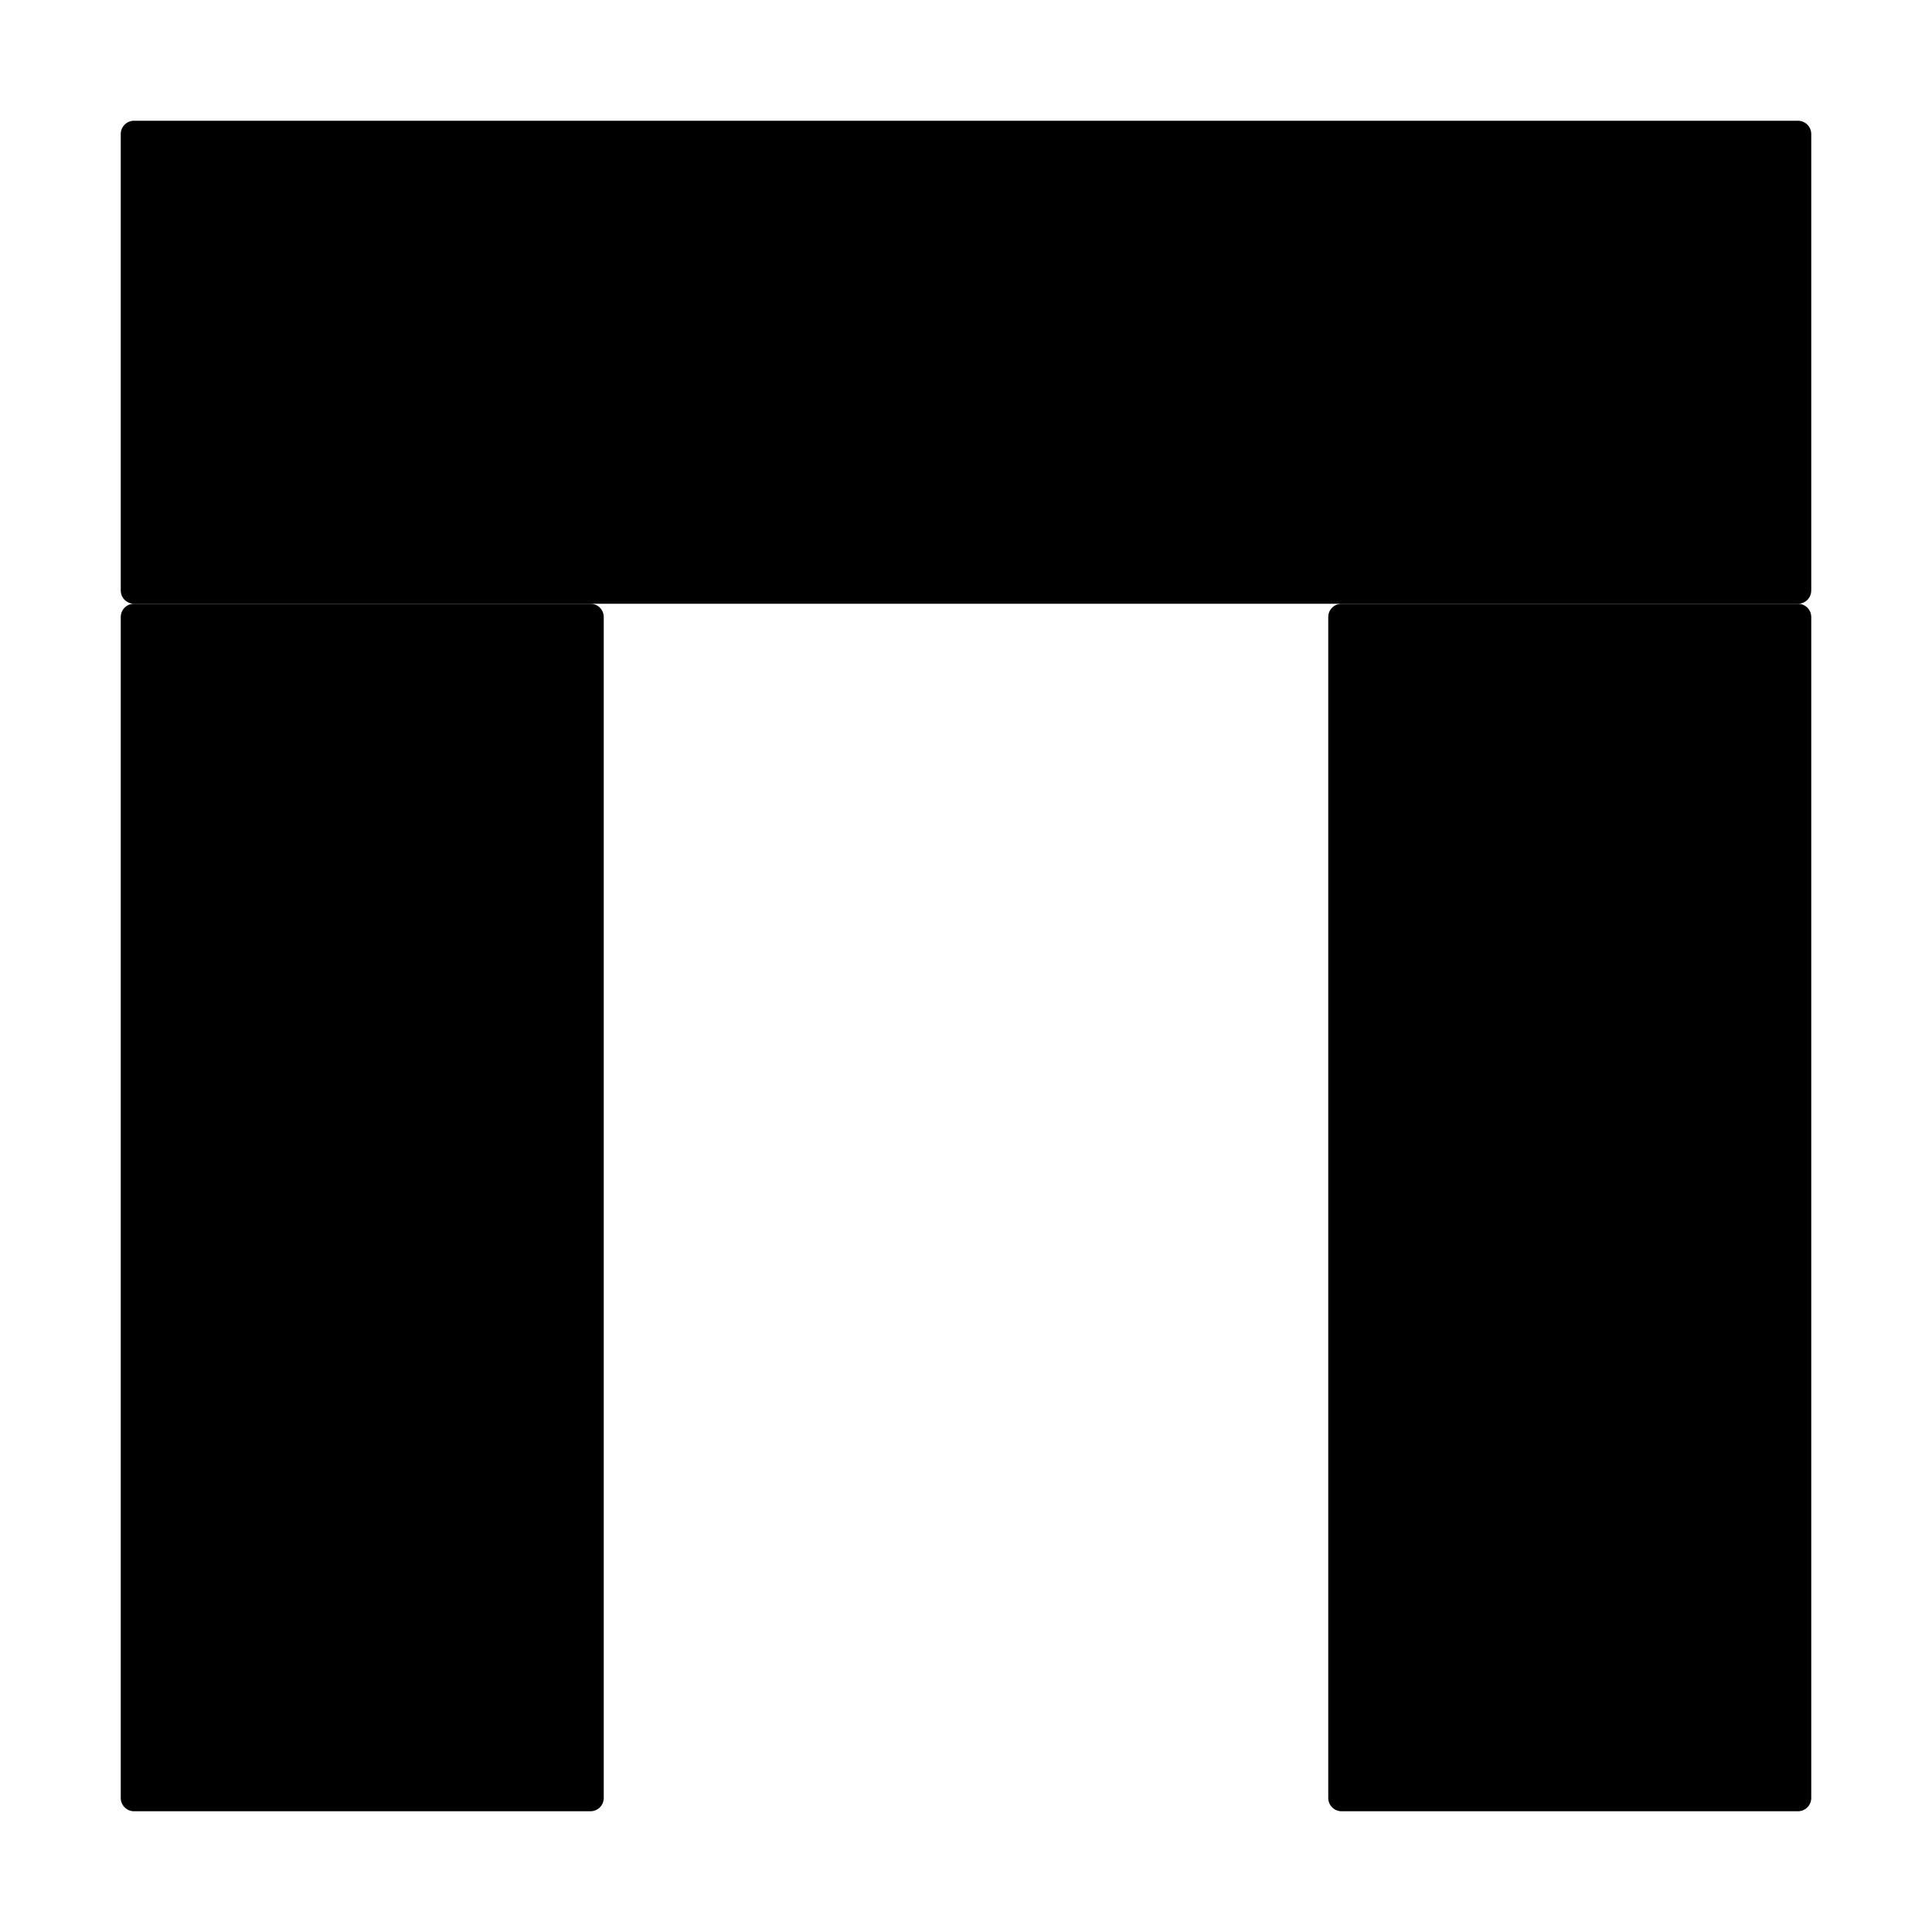
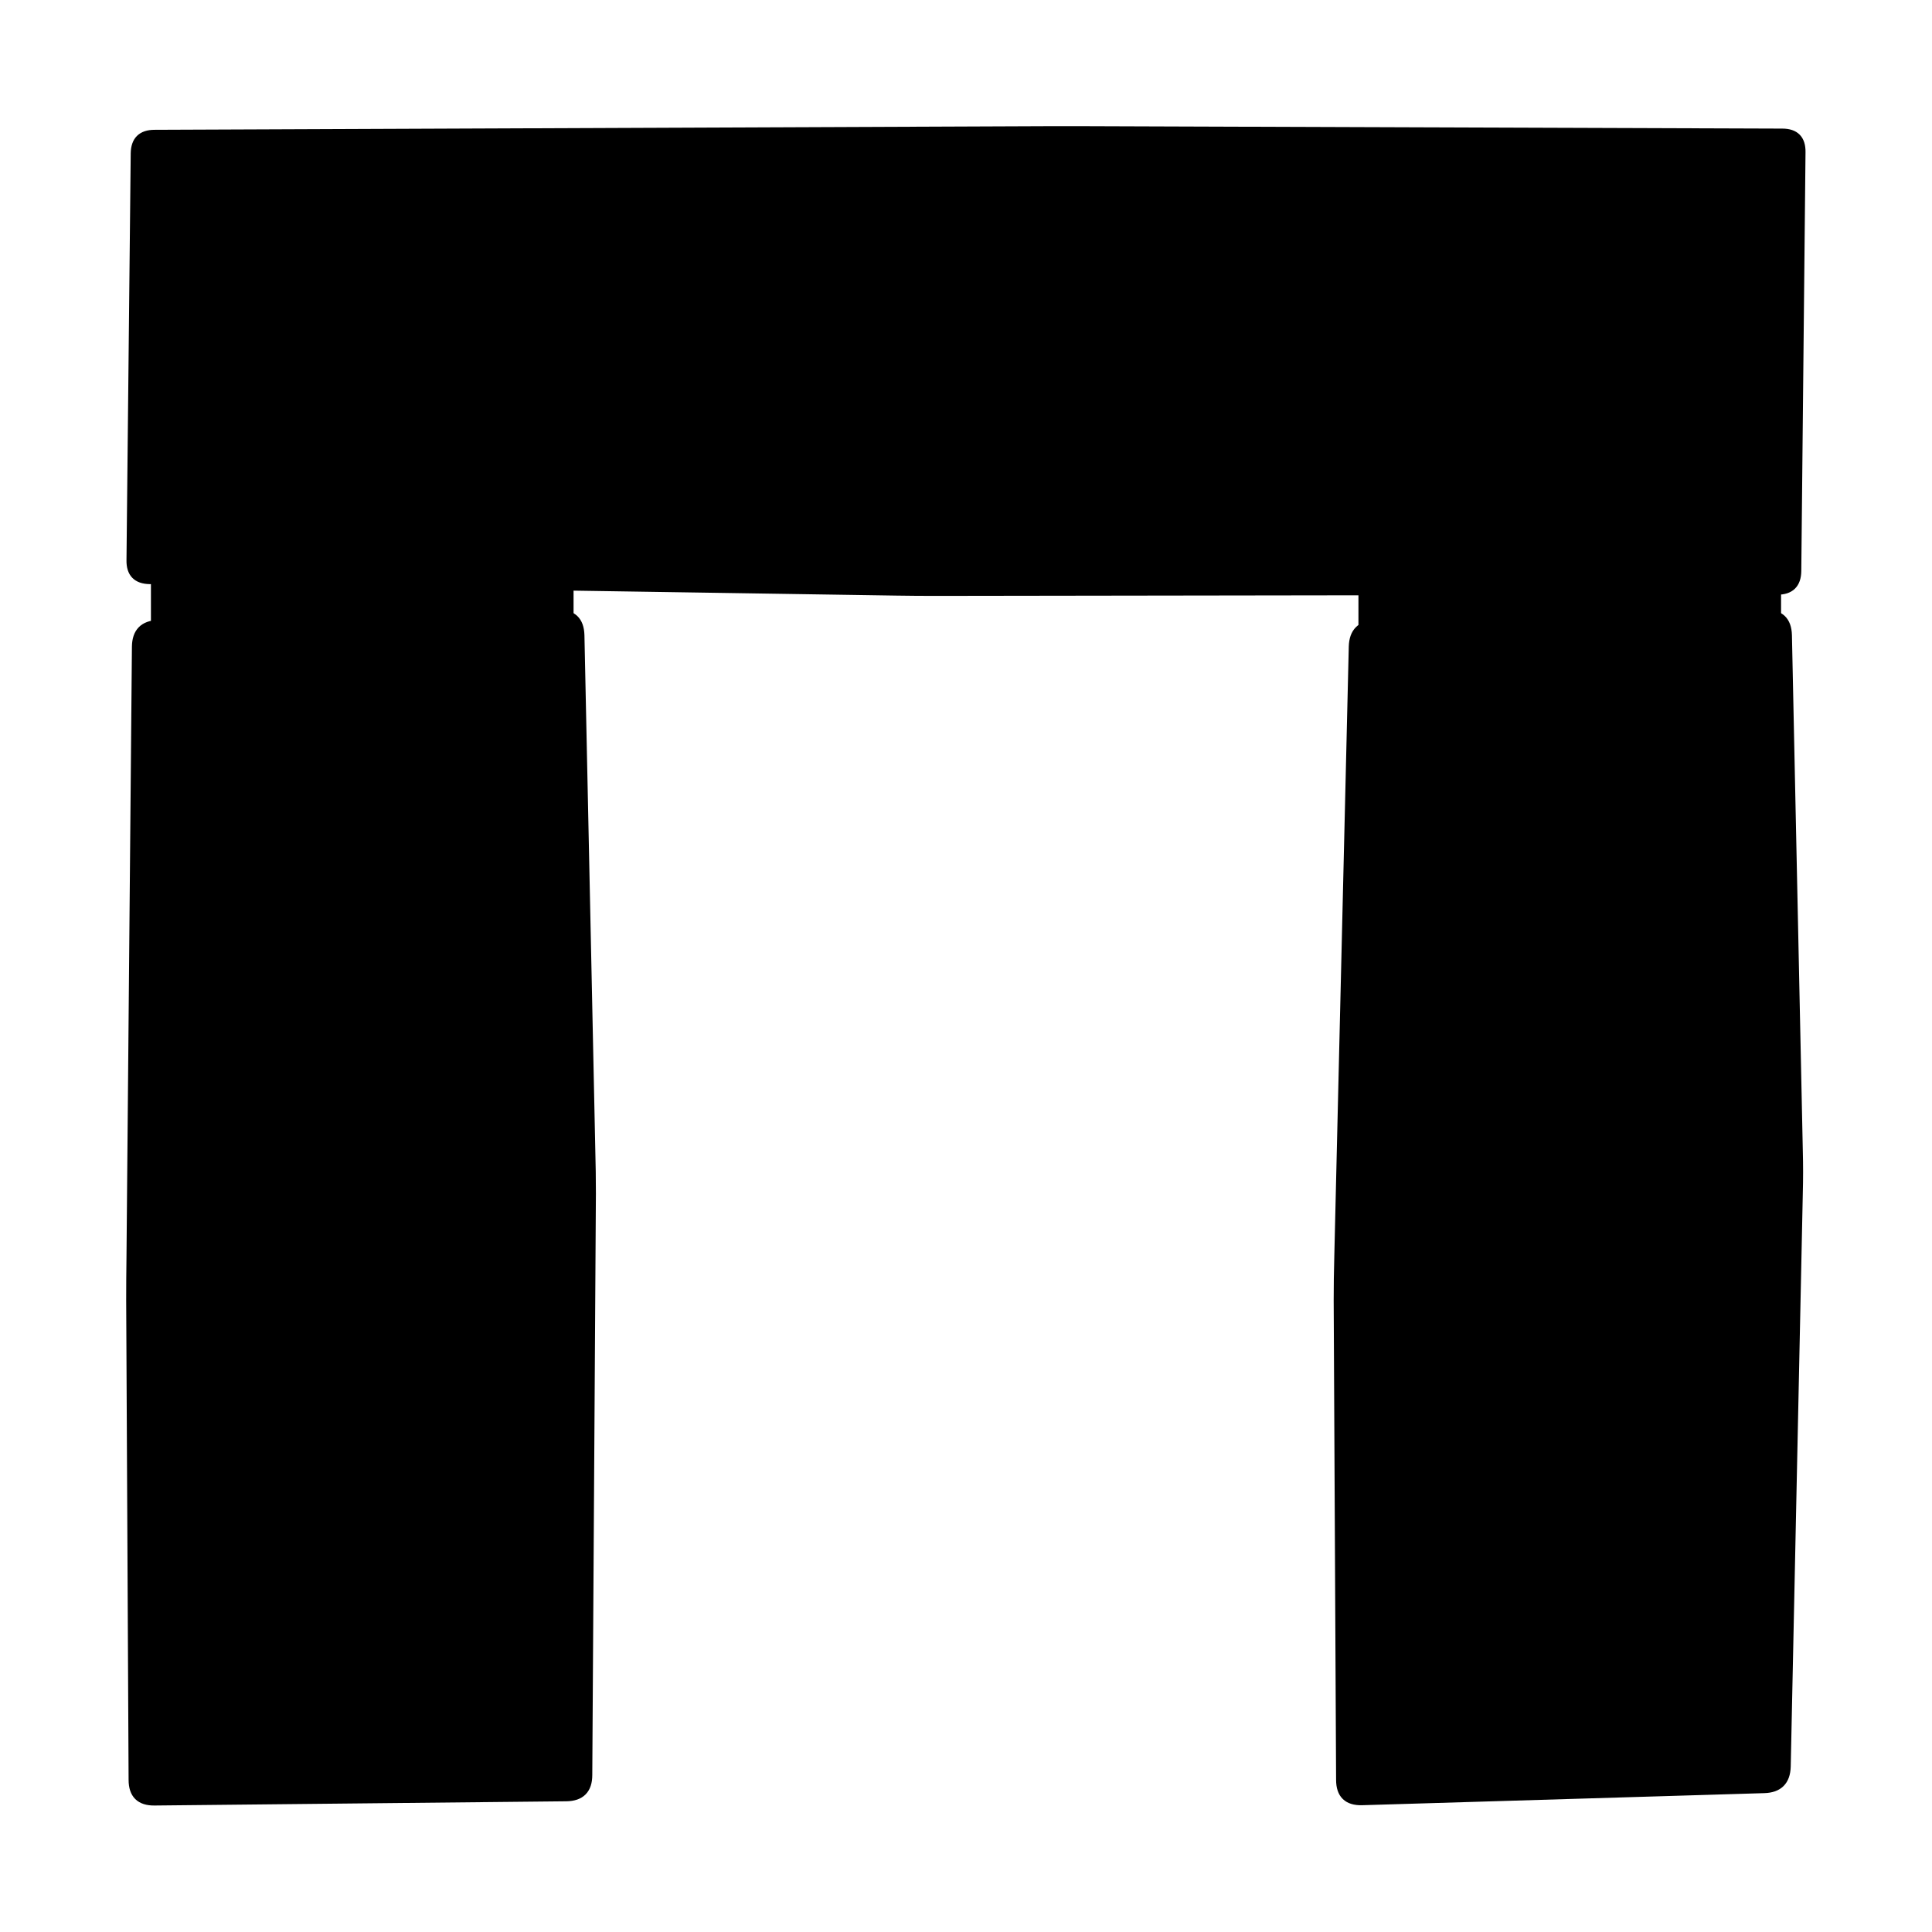
<svg xmlns="http://www.w3.org/2000/svg" viewBox="0 0 64 64" width="64" height="64">
-   <g stroke-linejoin="round">
-     <path d="M4.44,4.44H59.56V19.56H4.44Z" fill="currentColor" stroke="currentColor" stroke-width="0.88" />
-     <path d="M4.44,20.44H19.56V59.56H4.44Z" fill="currentColor" stroke="currentColor" stroke-width="0.88" />
-     <path d="M44.44,20.44H59.56V59.56H44.44Z" fill="currentColor" stroke="currentColor" stroke-width="0.88" />
-   </g>
+   <path d="M5,18H19V22H5Z" fill="currentColor" />
+   <path d="M45,18H59V22H45Z" fill="currentColor" />
+   <path d="M5.12,4.44 Q4.48,4.44 4.47,5.08 L4.33,18.56 Q4.32,19.2 4.96,19.21 L29.7,19.59 Q30.34,19.6 30.98,19.6 L58.88,19.56 Q59.52,19.56 59.53,18.92 L59.67,5.04 Q59.68,4.4 59.04,4.4 L35.96,4.32 Q35.32,4.32 34.68,4.32Z" fill="currentColor" stroke="currentColor" stroke-width="0.28" />
+   <path d="M4.51,21.42 Q4.52,20.7 5.24,20.68 L18.48,20.34 Q19.2,20.32 19.22,21.04 L19.58,38.1 Q19.6,38.82 19.6,39.54 L19.48,58.8 Q19.48,59.52 18.76,59.53 L5.12,59.67 Q4.4,59.68 4.4,58.96 L4.32,43.08 Q4.32,42.36 4.33,41.64Z" fill="currentColor" stroke="currentColor" stroke-width="0.28" />
+   <path d="M44.82,21.42 Q44.84,20.7 45.56,20.68 L58.48,20.34 Q59.2,20.32 59.22,21.04 L59.58,38.1 Q59.6,38.82 59.58,39.54 L59.18,58.52 Q59.16,59.24 58.44,59.26 L45.12,59.66 Q44.4,59.68 44.4,58.96 L44.32,43.08 Q44.32,42.36 44.34,41.64Z" fill="currentColor" stroke="currentColor" stroke-width="0.28" />
</svg>
